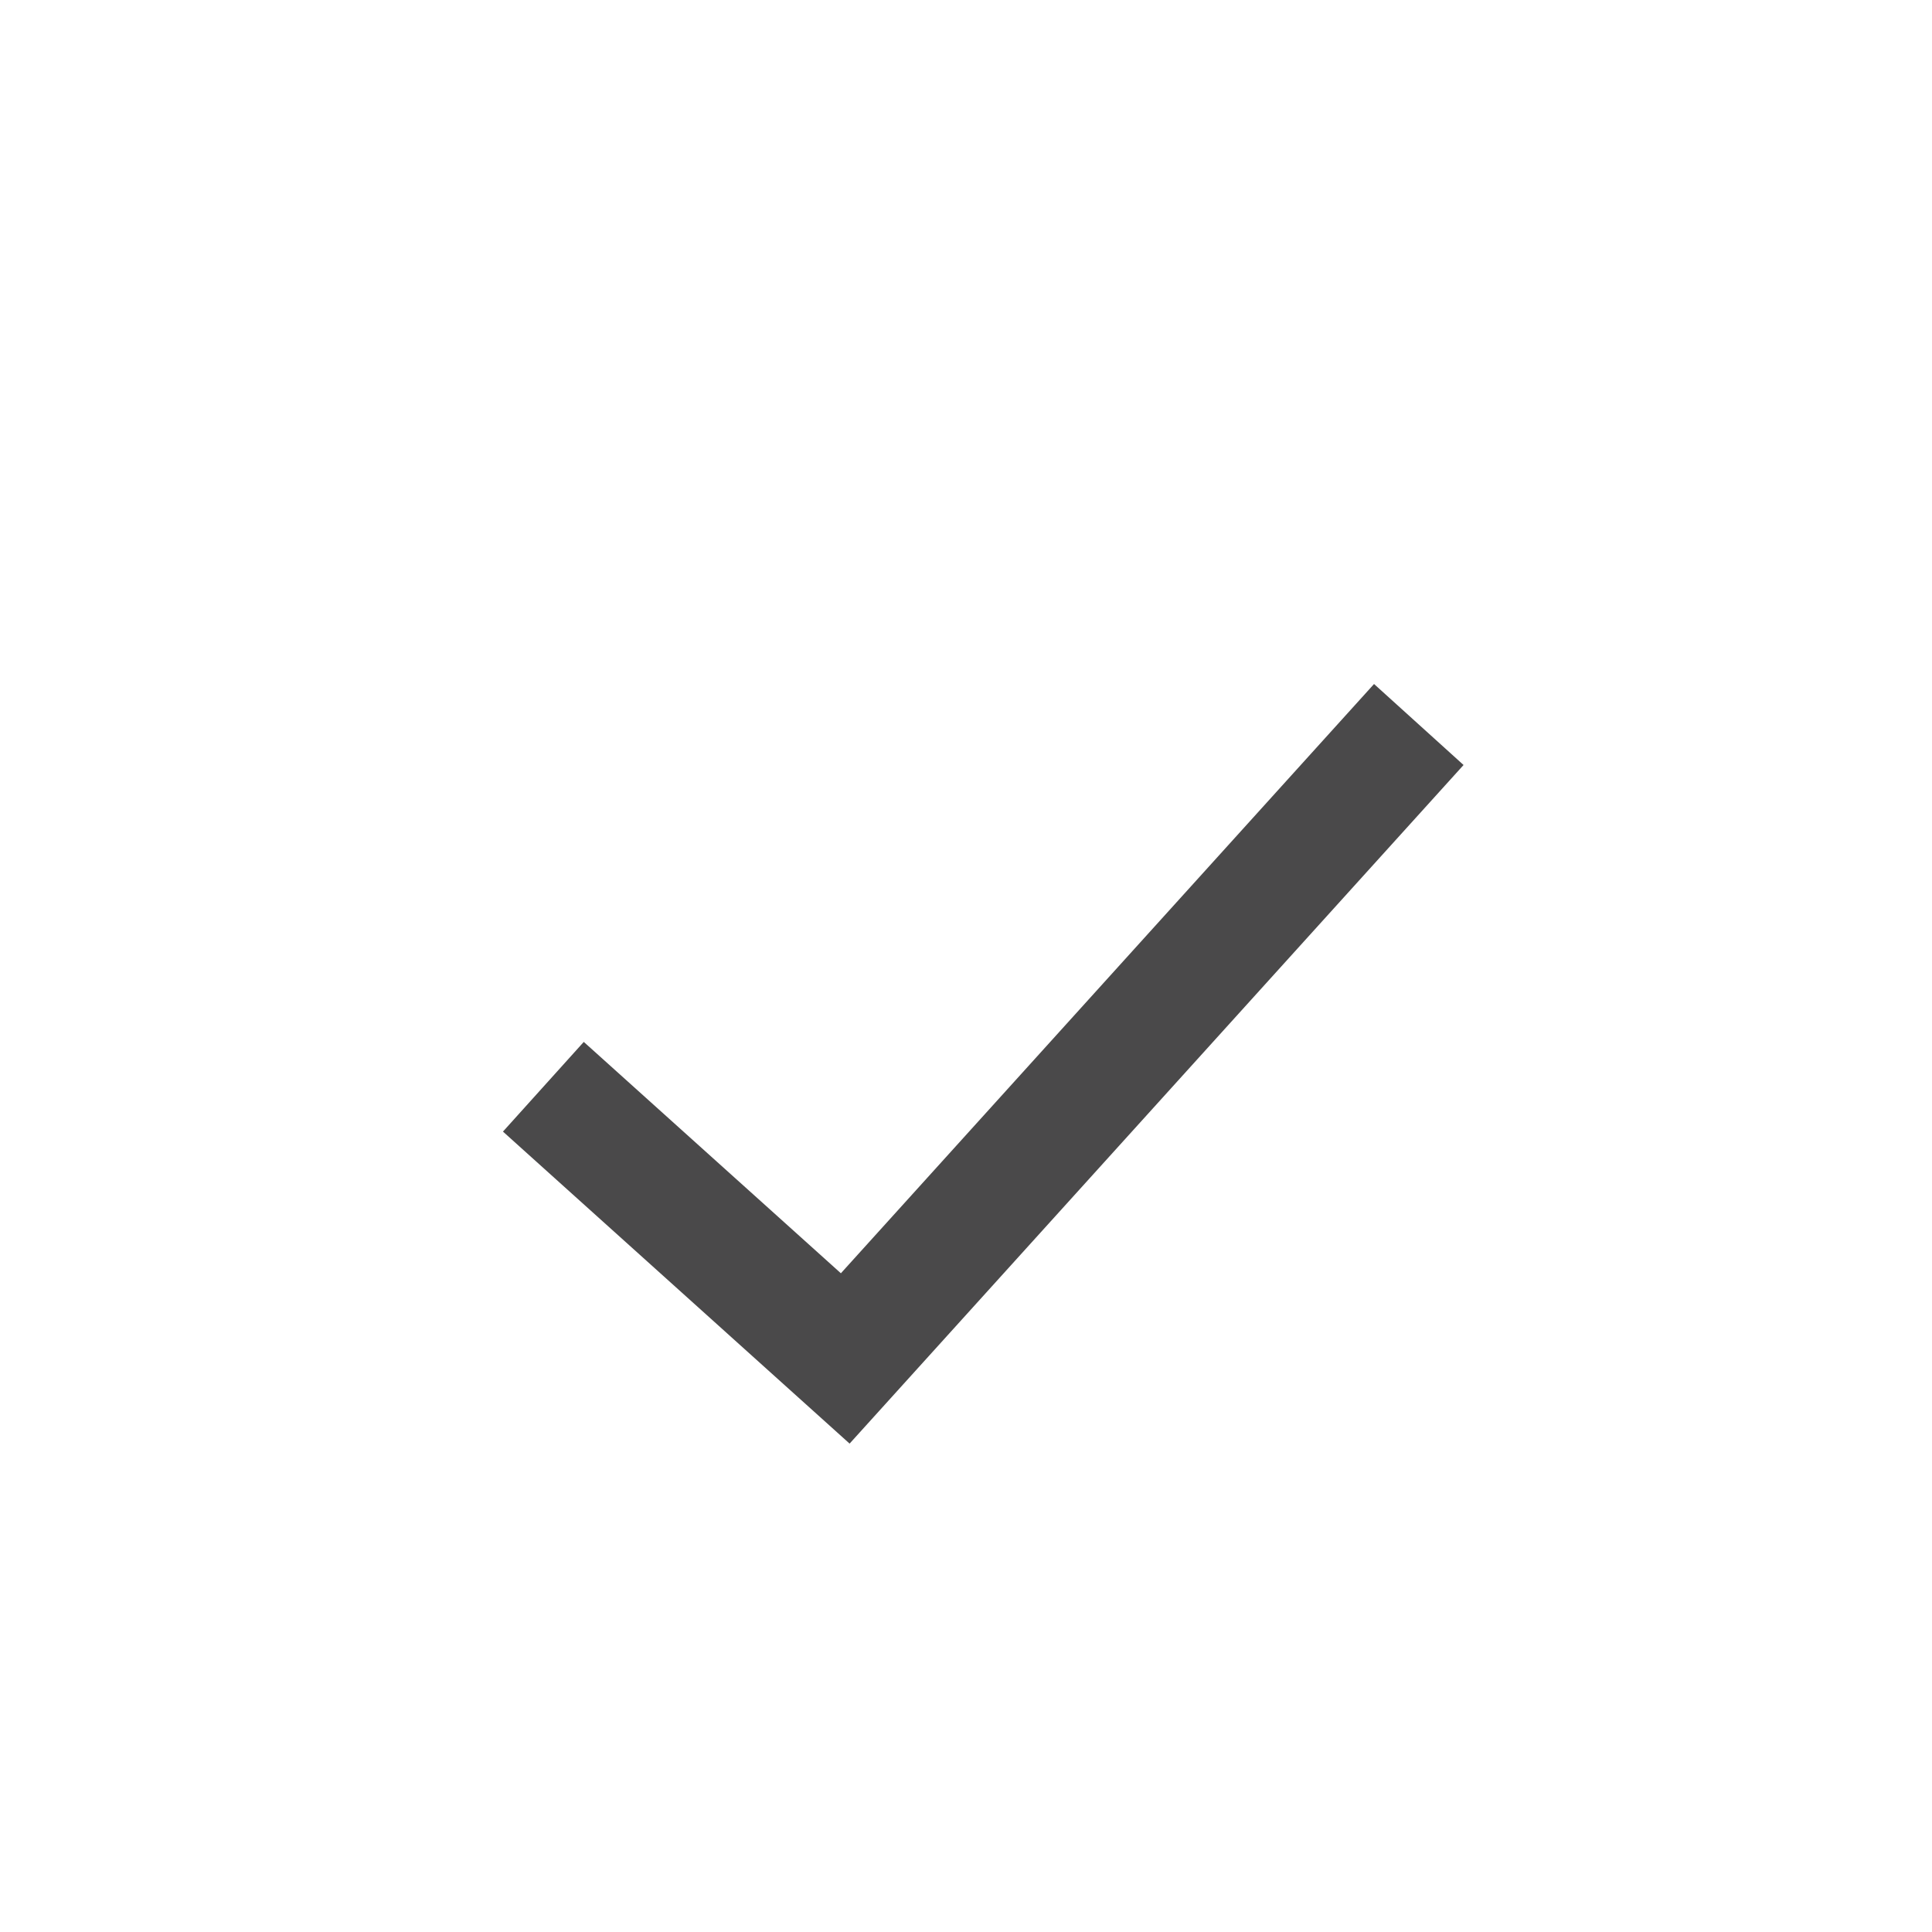
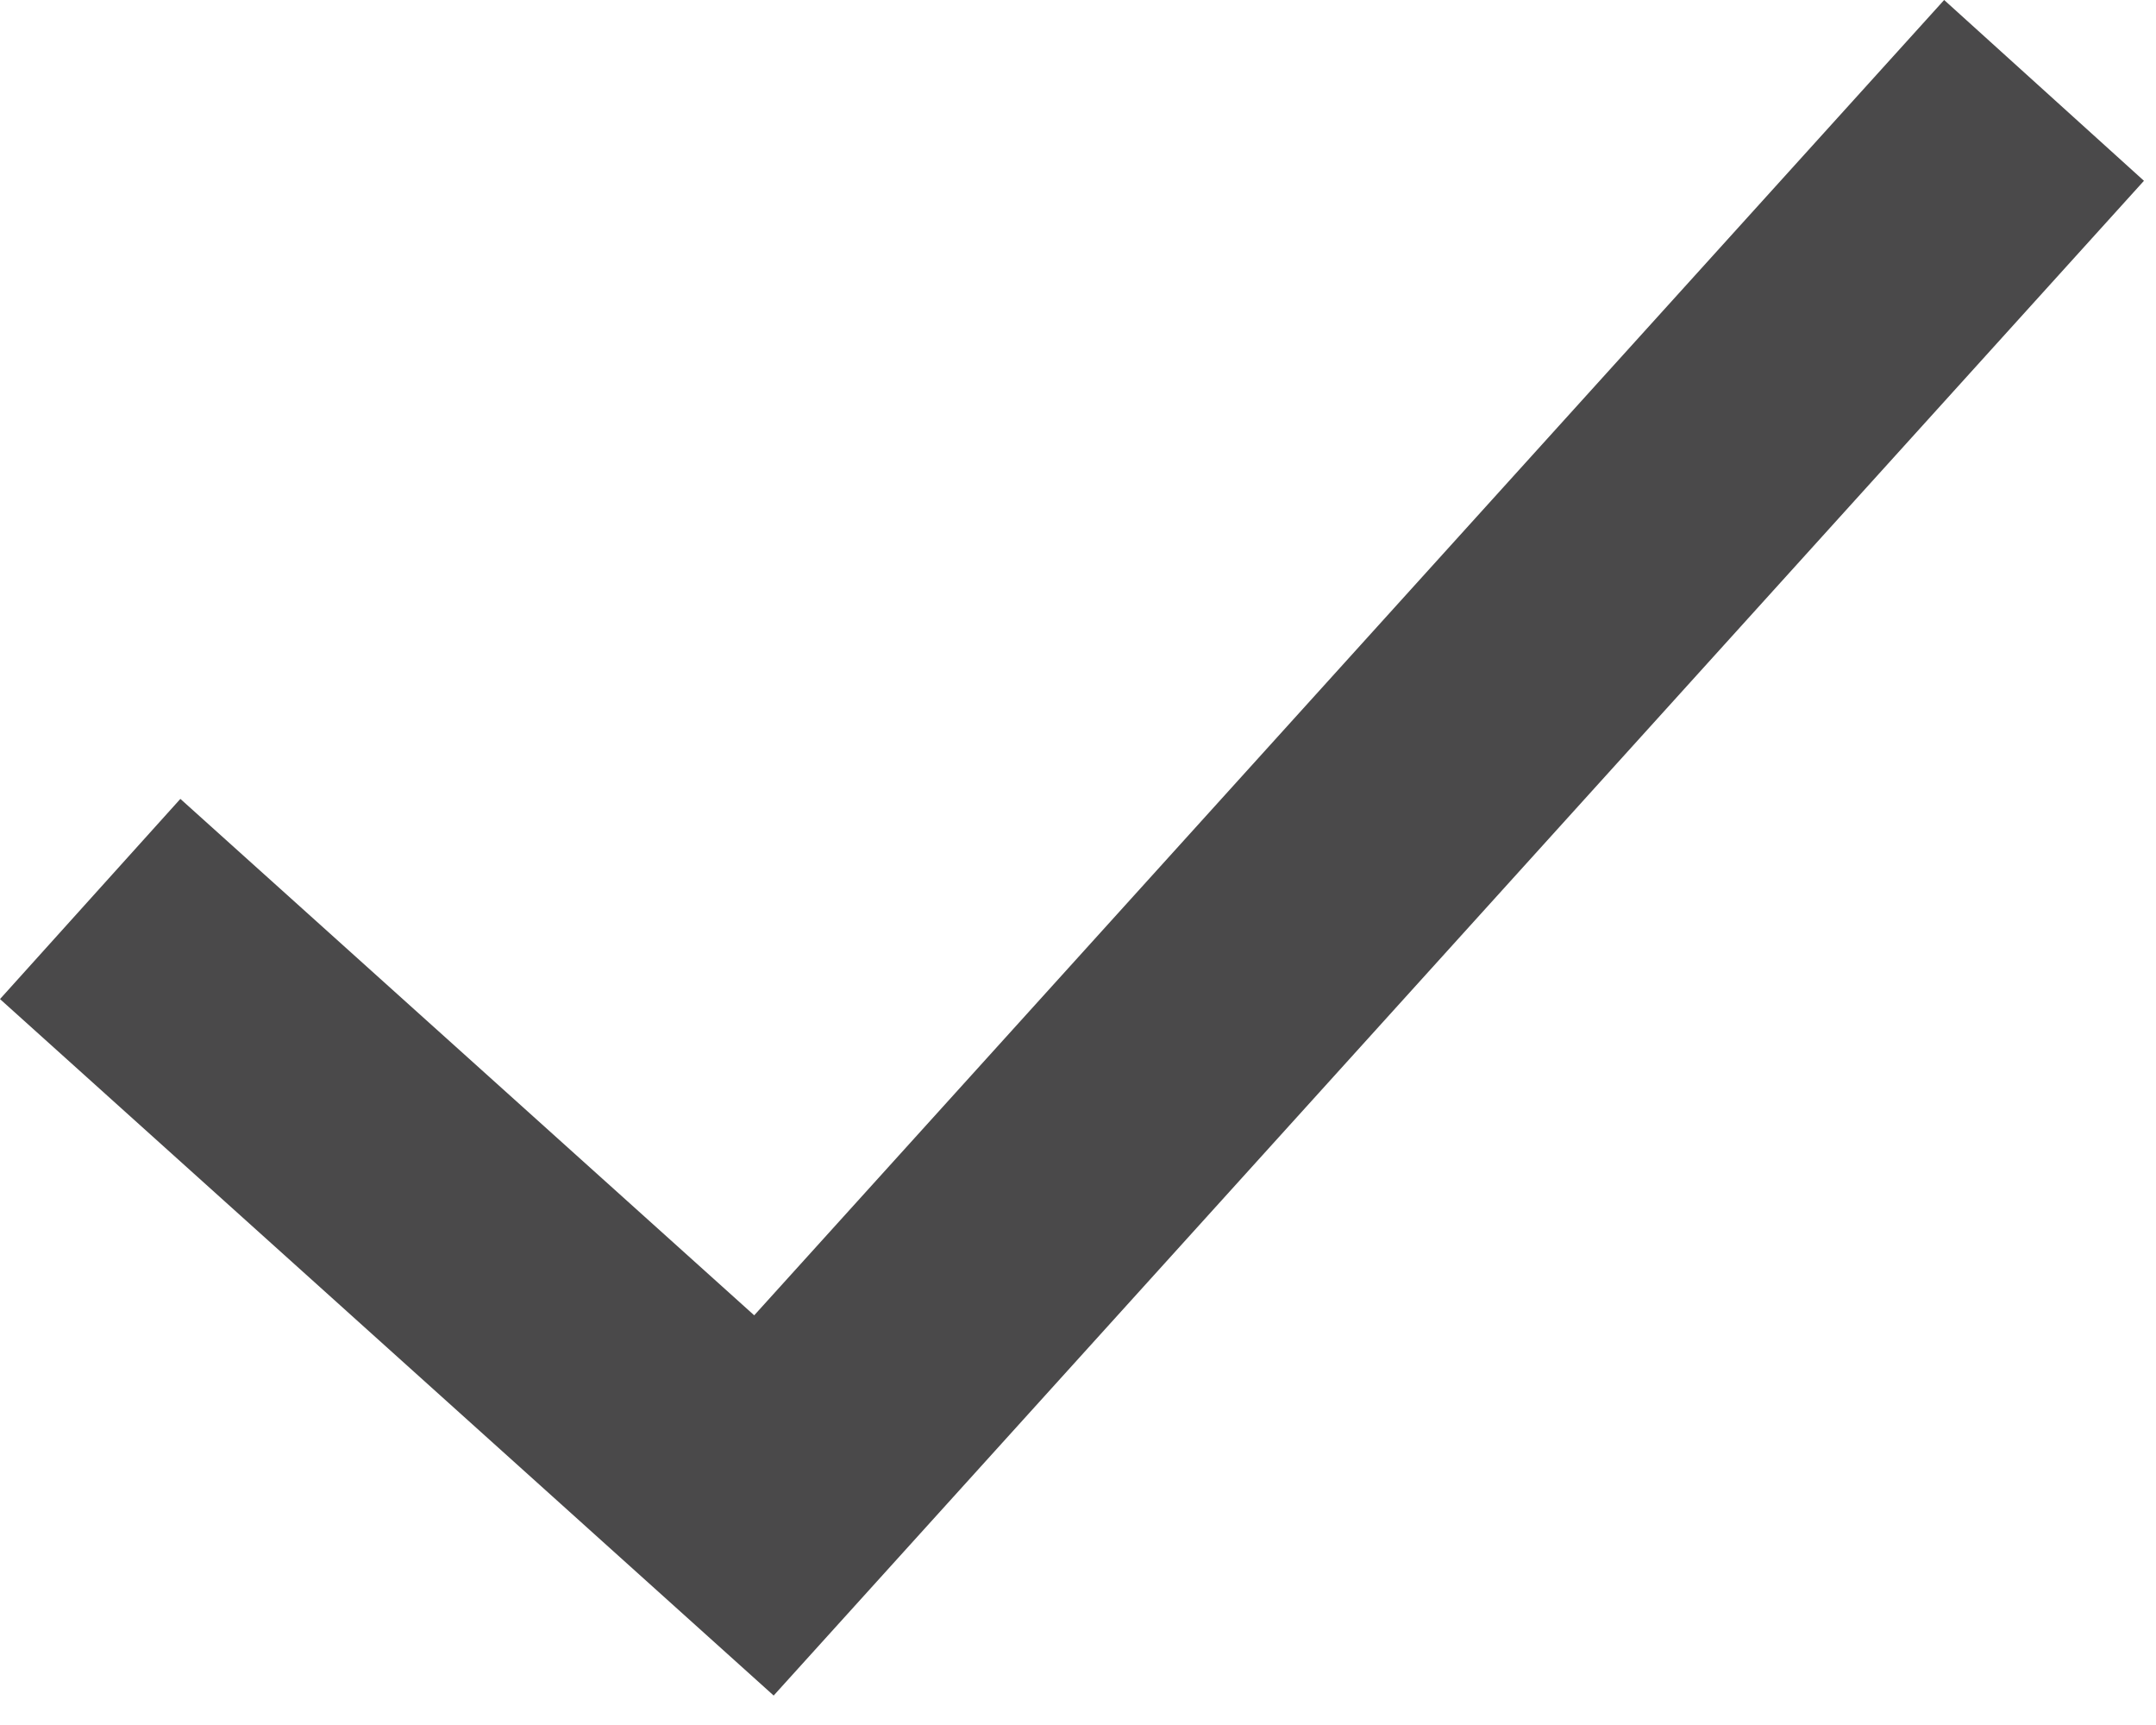
- <svg xmlns="http://www.w3.org/2000/svg" width="100%" height="100%" viewBox="0 0 100 100" version="1.1" xml:space="preserve" style="fill-rule:evenodd;clip-rule:evenodd;stroke-linejoin:round;stroke-miterlimit:2;">
-   <path d="M75.754,39.596l-31.779,35.125l-17.942,-16.15l4.183,-4.642l13.308,11.975l27.596,-30.5l4.633,4.192Z" style="fill:#4a494a;" />
+ <svg xmlns="http://www.w3.org/2000/svg" width="100%" height="100%" viewBox="0 0 50 40" version="1.1" xml:space="preserve" style="fill-rule:evenodd;clip-rule:evenodd;stroke-linejoin:round;stroke-miterlimit:2;">
+   <g transform="matrix(1,0,0,1,-26.033,-35.404)">
+     <path d="M75.754,39.596L43.975,74.721L26.033,58.571L30.216,53.929L43.524,65.904L71.12,35.404L75.753,39.596L75.754,39.596Z" style="fill:rgb(74,73,74);" />
+   </g>
</svg>
